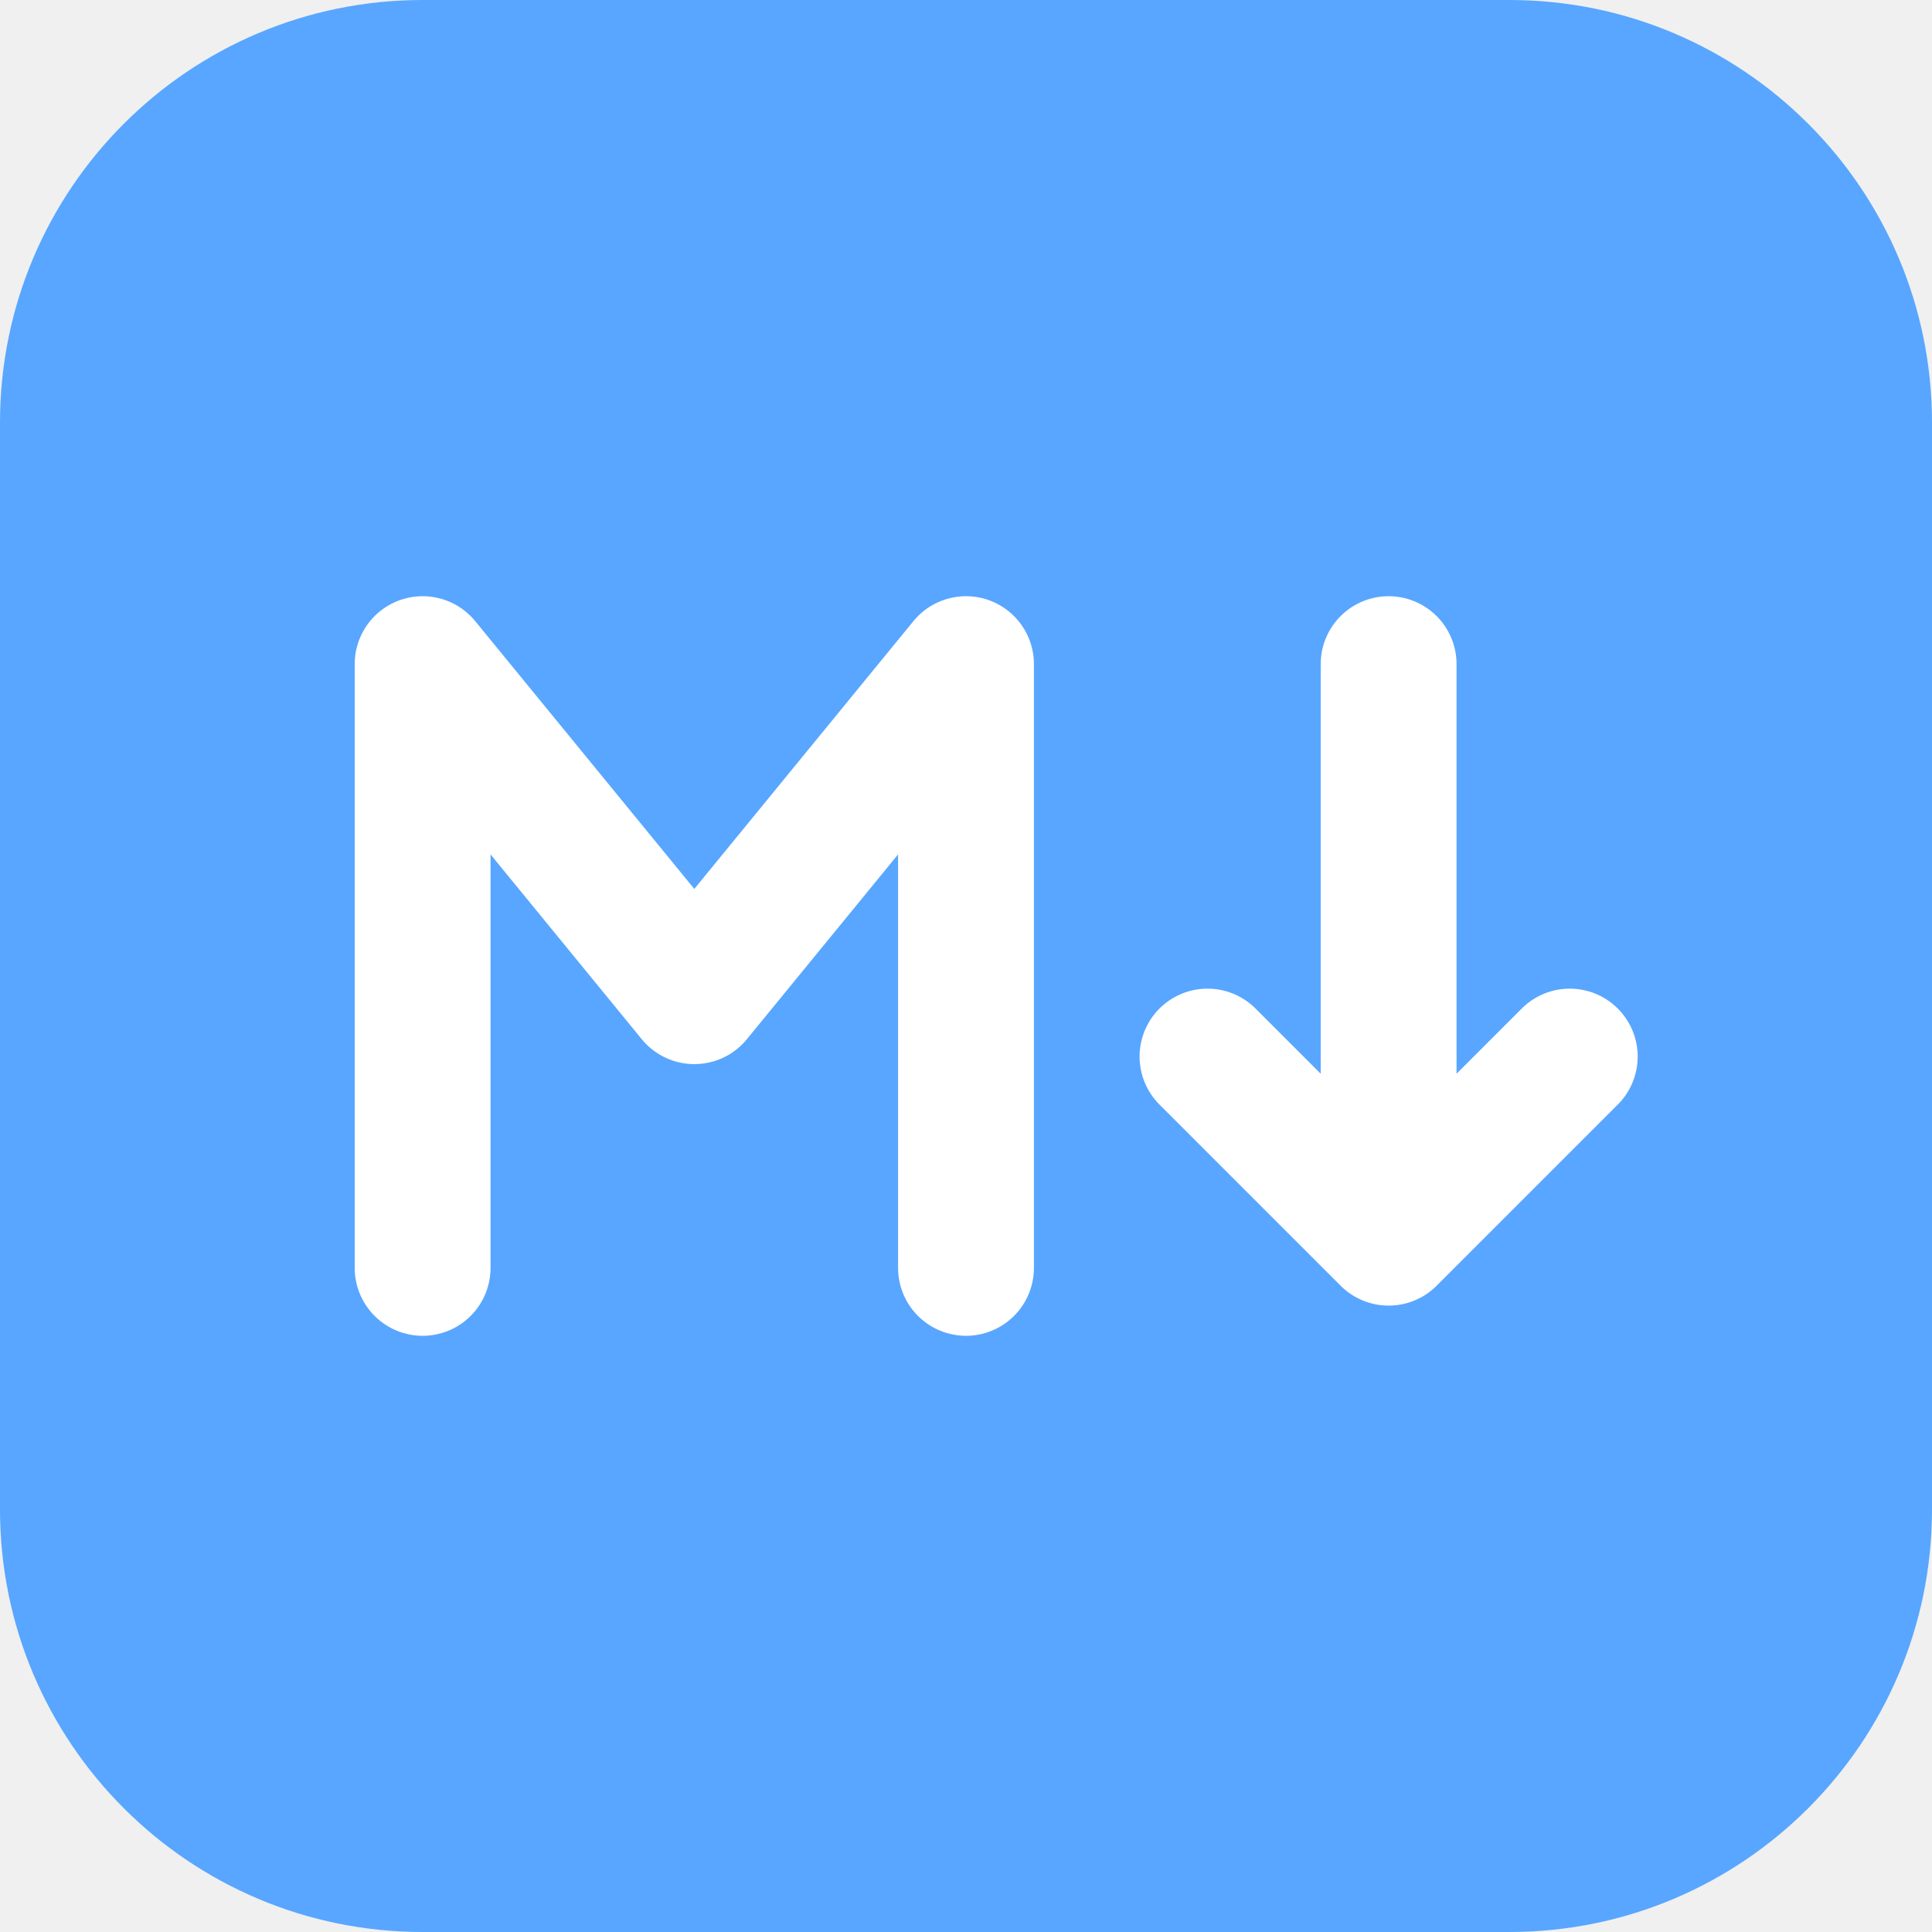
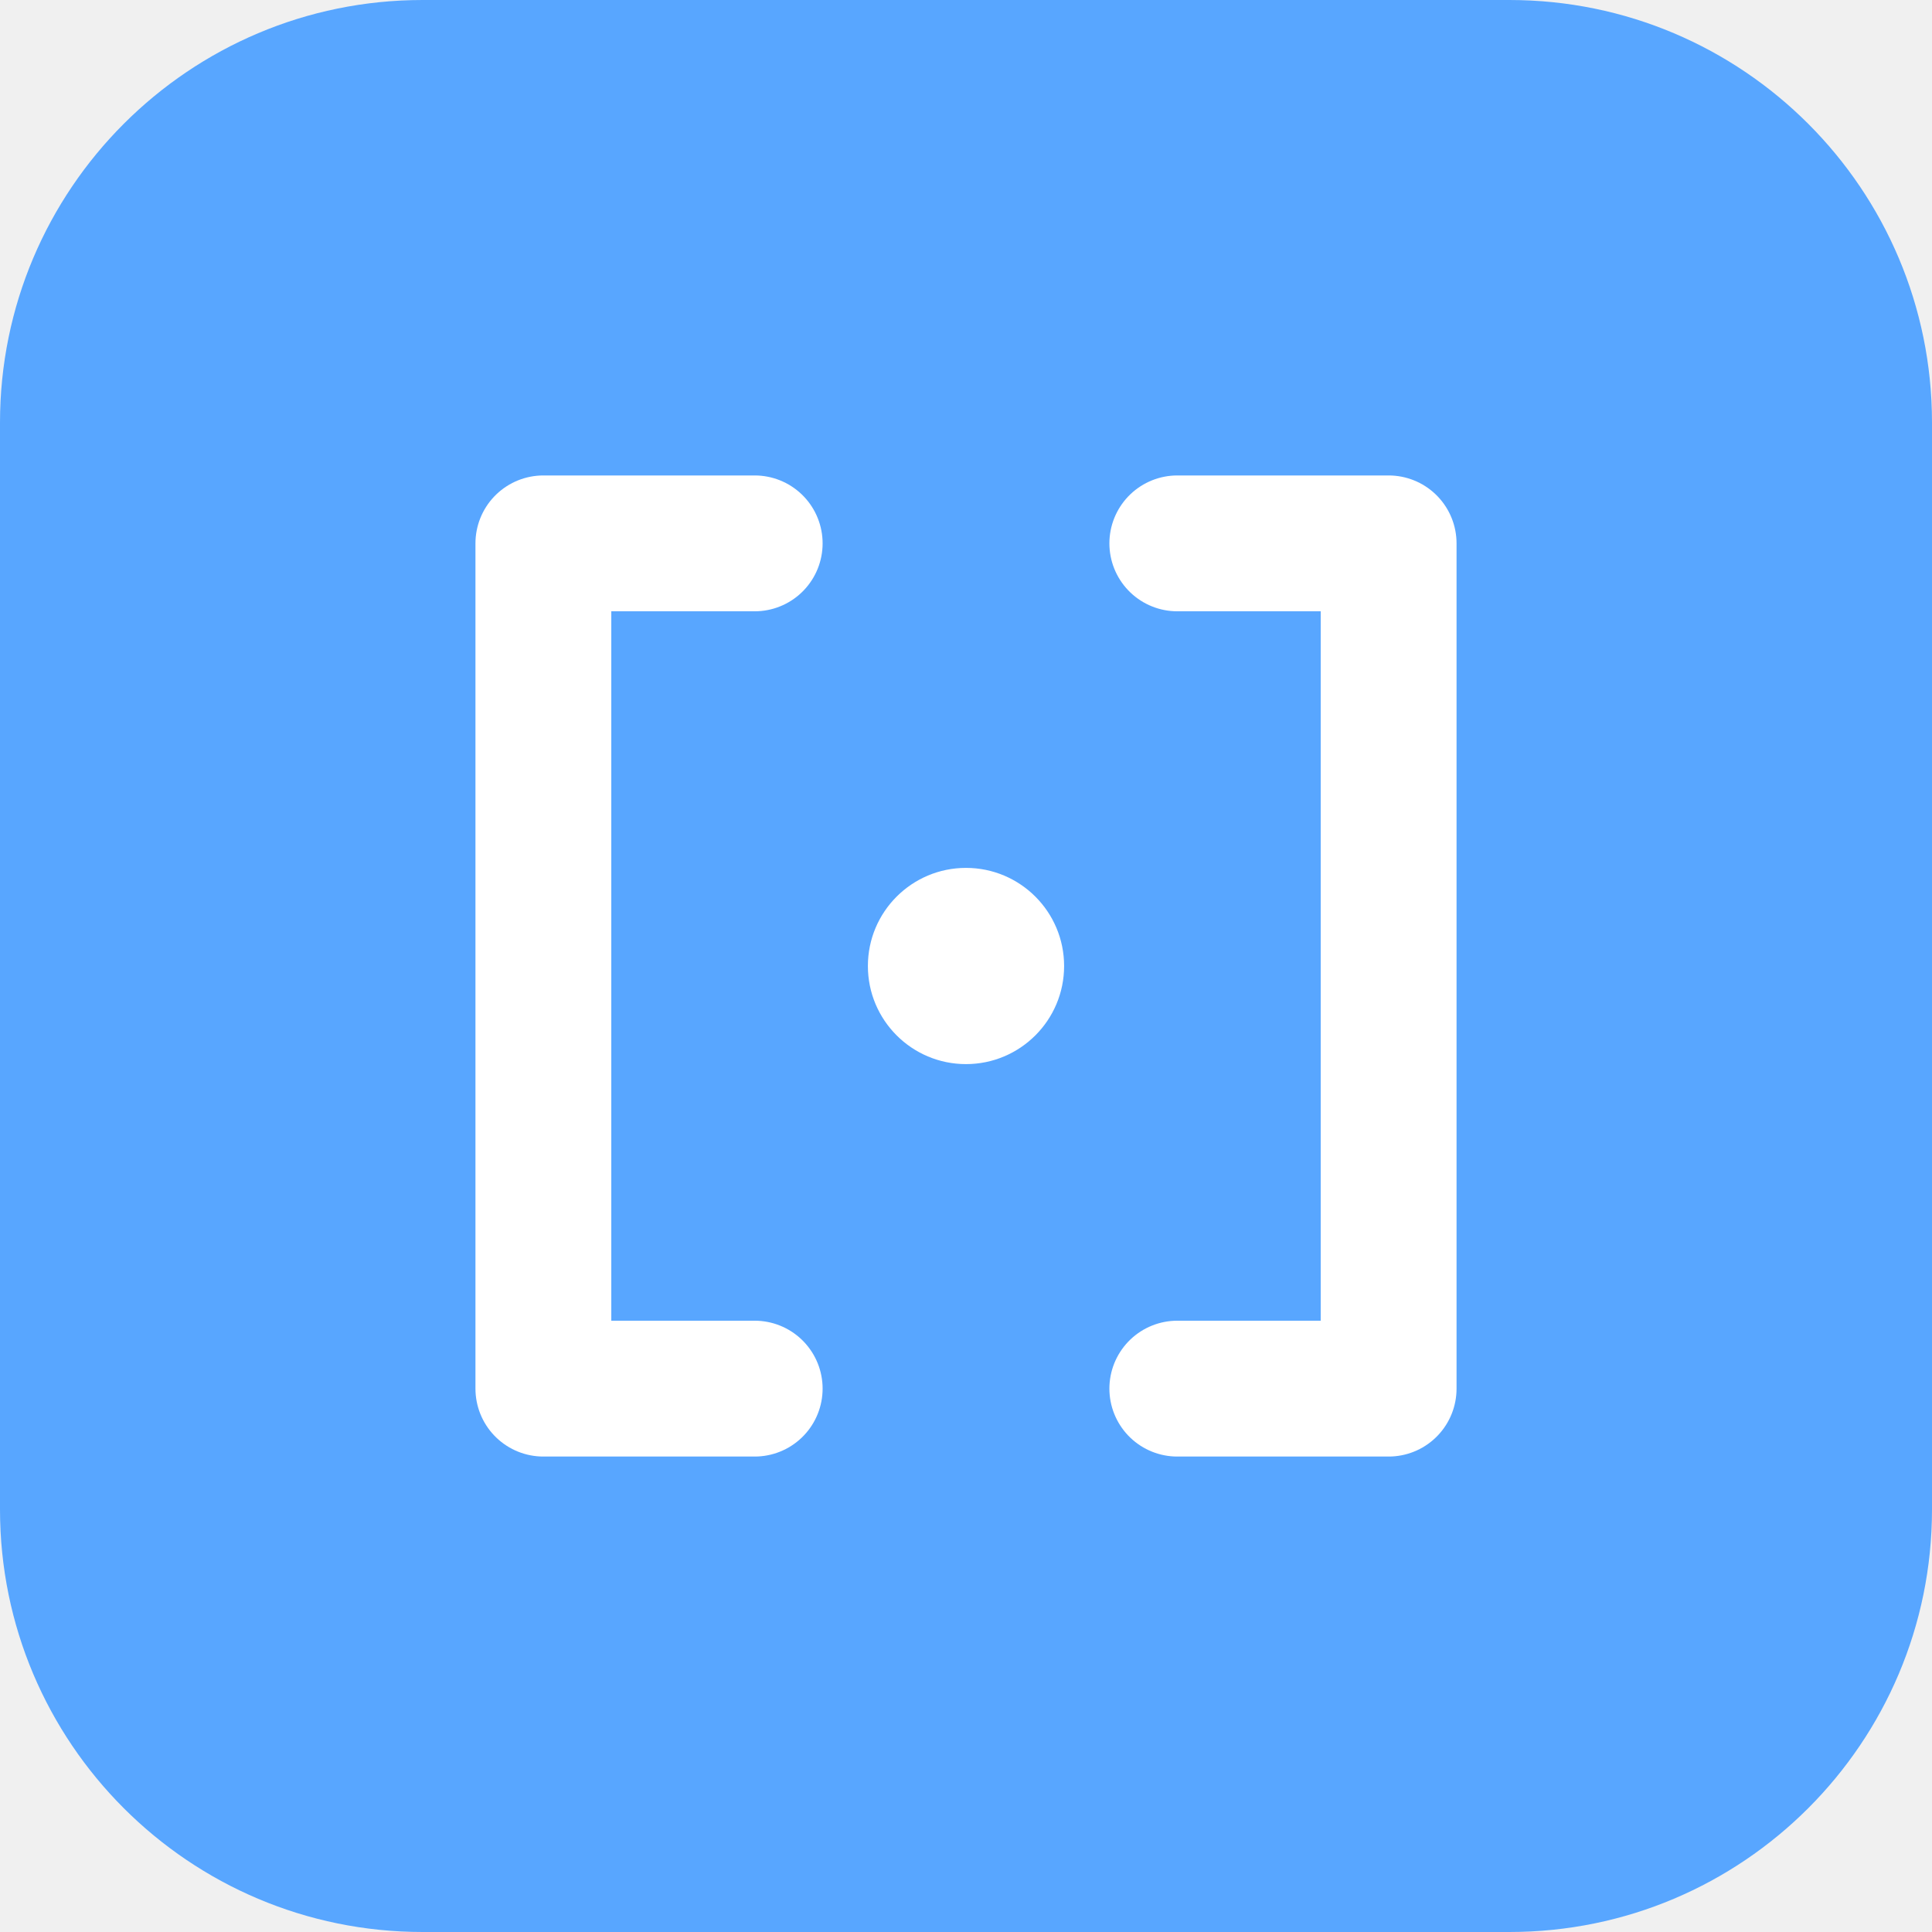
<svg xmlns="http://www.w3.org/2000/svg" viewBox="0 0 128 128">
  <rect width="128" height="128" rx="28" fill="#58a6ff" />
-   <g stroke="#fff" stroke-width="9" fill="none" stroke-linecap="round" stroke-linejoin="round">
-     <path d="M28 84V44l18 22 18-22v40" />
-     <path d="M92 44v38m0 0-12-12m12 12 12-12" />
+   <g fill="none" stroke="#fff" stroke-width="9" stroke-linecap="round" stroke-linejoin="round">
+     <path d="M50 36H36v56h14" />
+     <path d="M78 36h14v56H78" />
  </g>
+   <circle cx="64" cy="64" r="6.5" fill="#fff" />
</svg>
